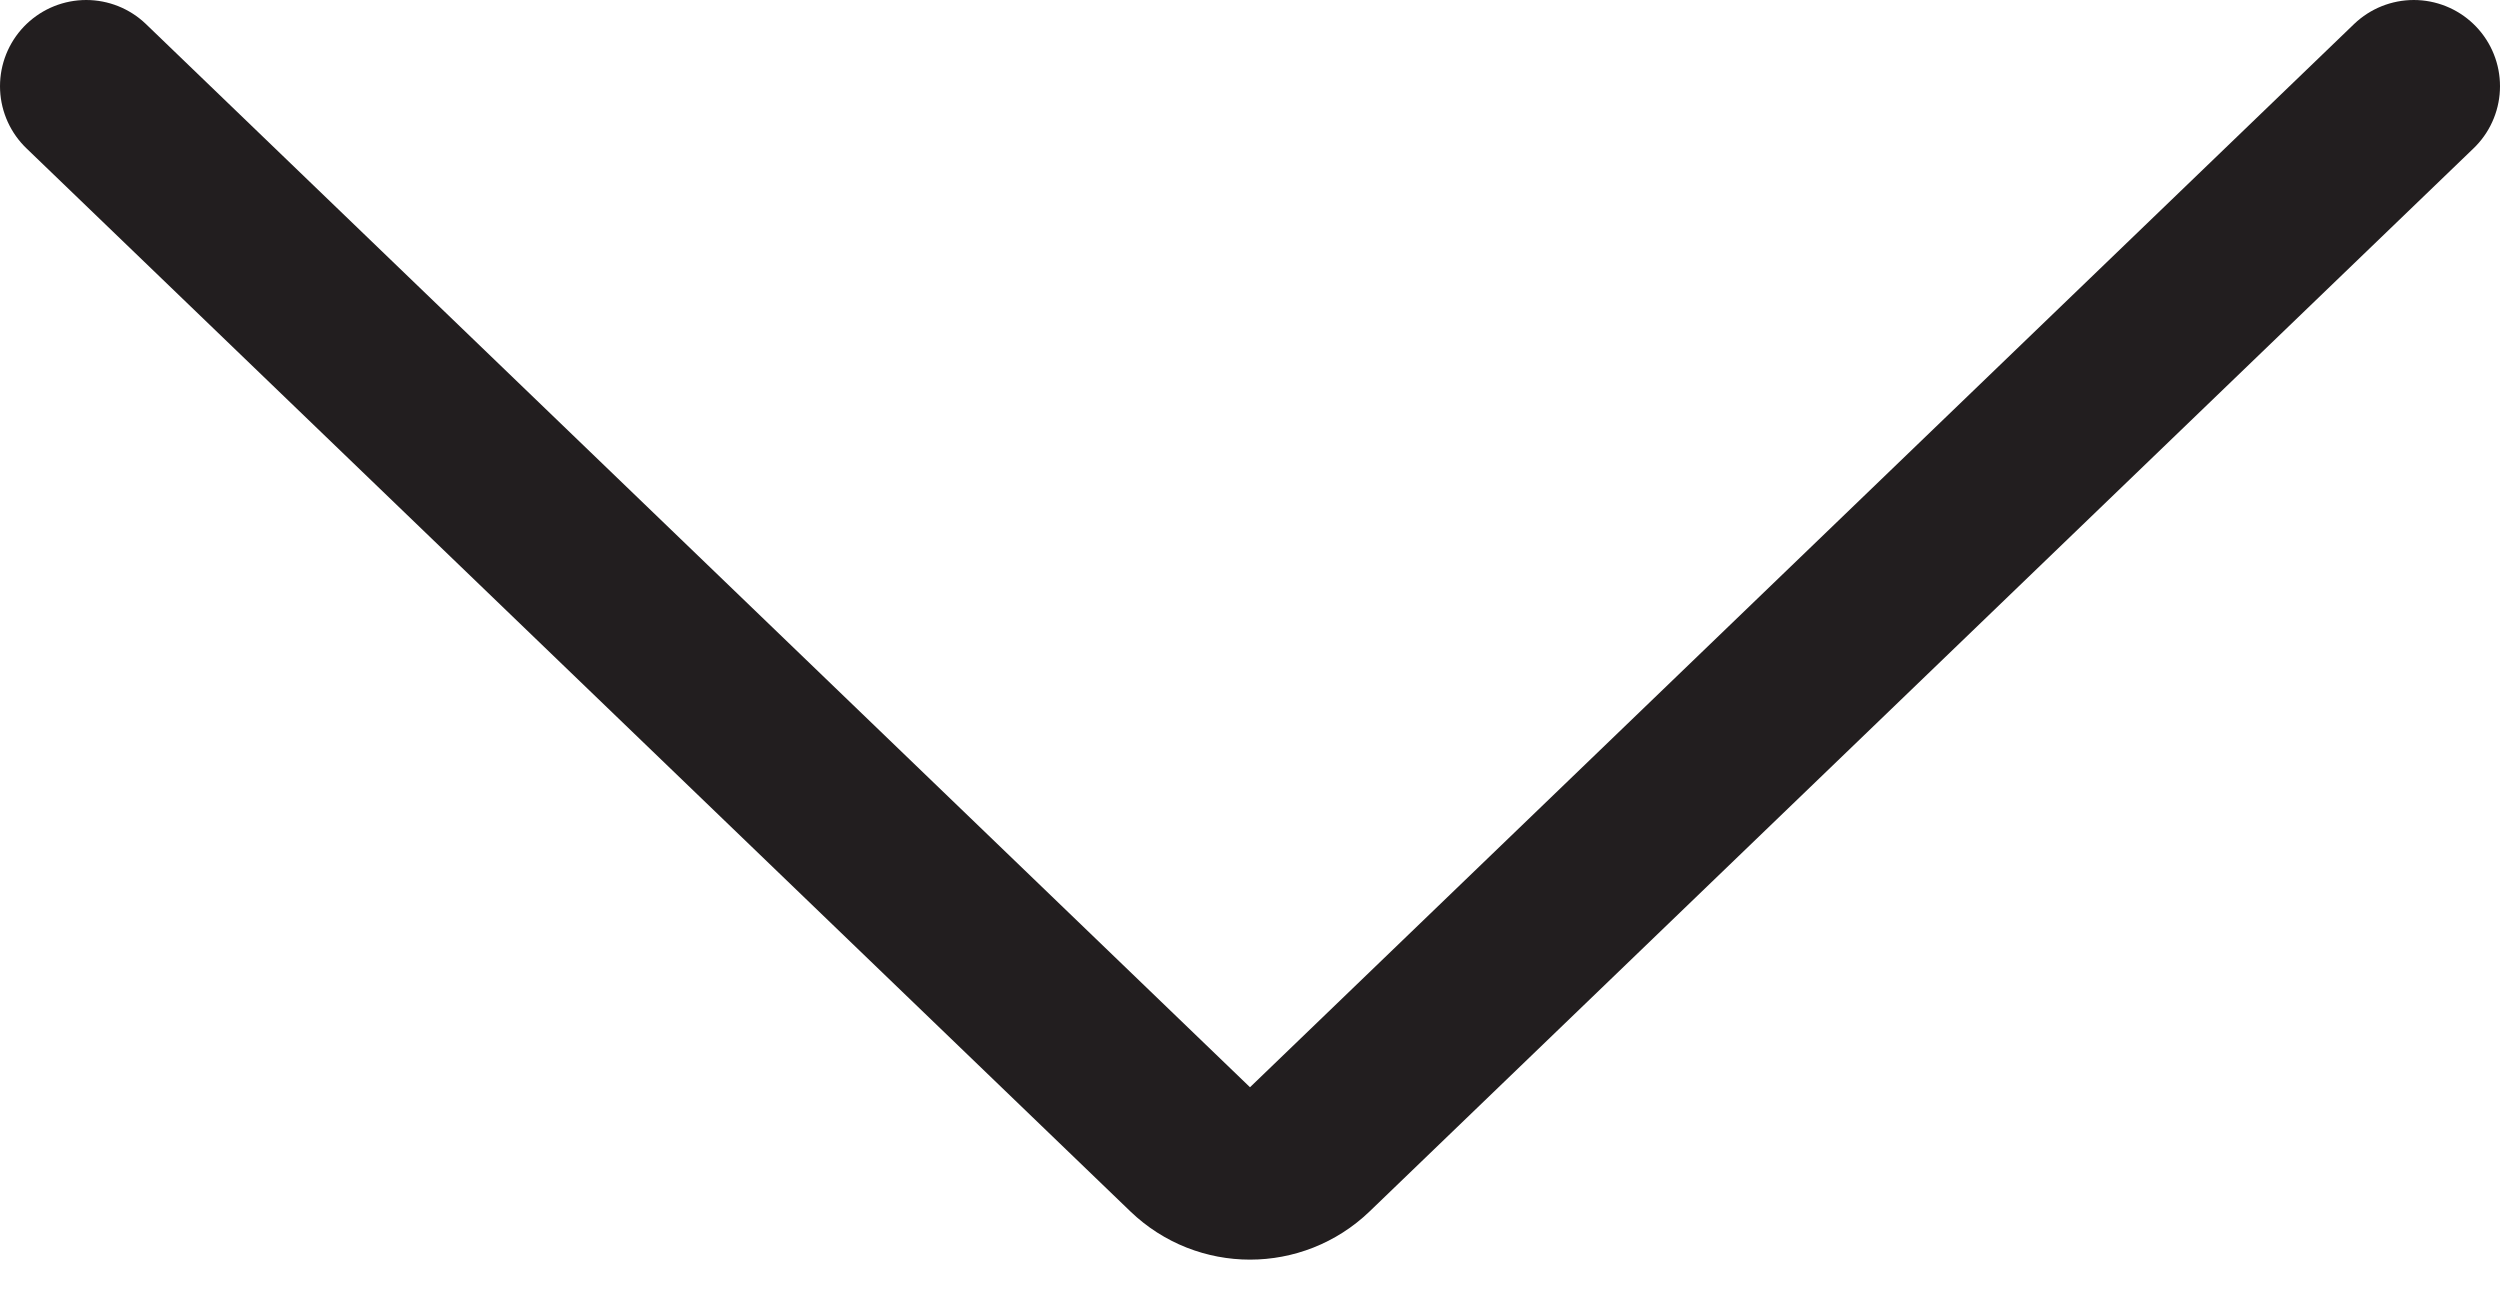
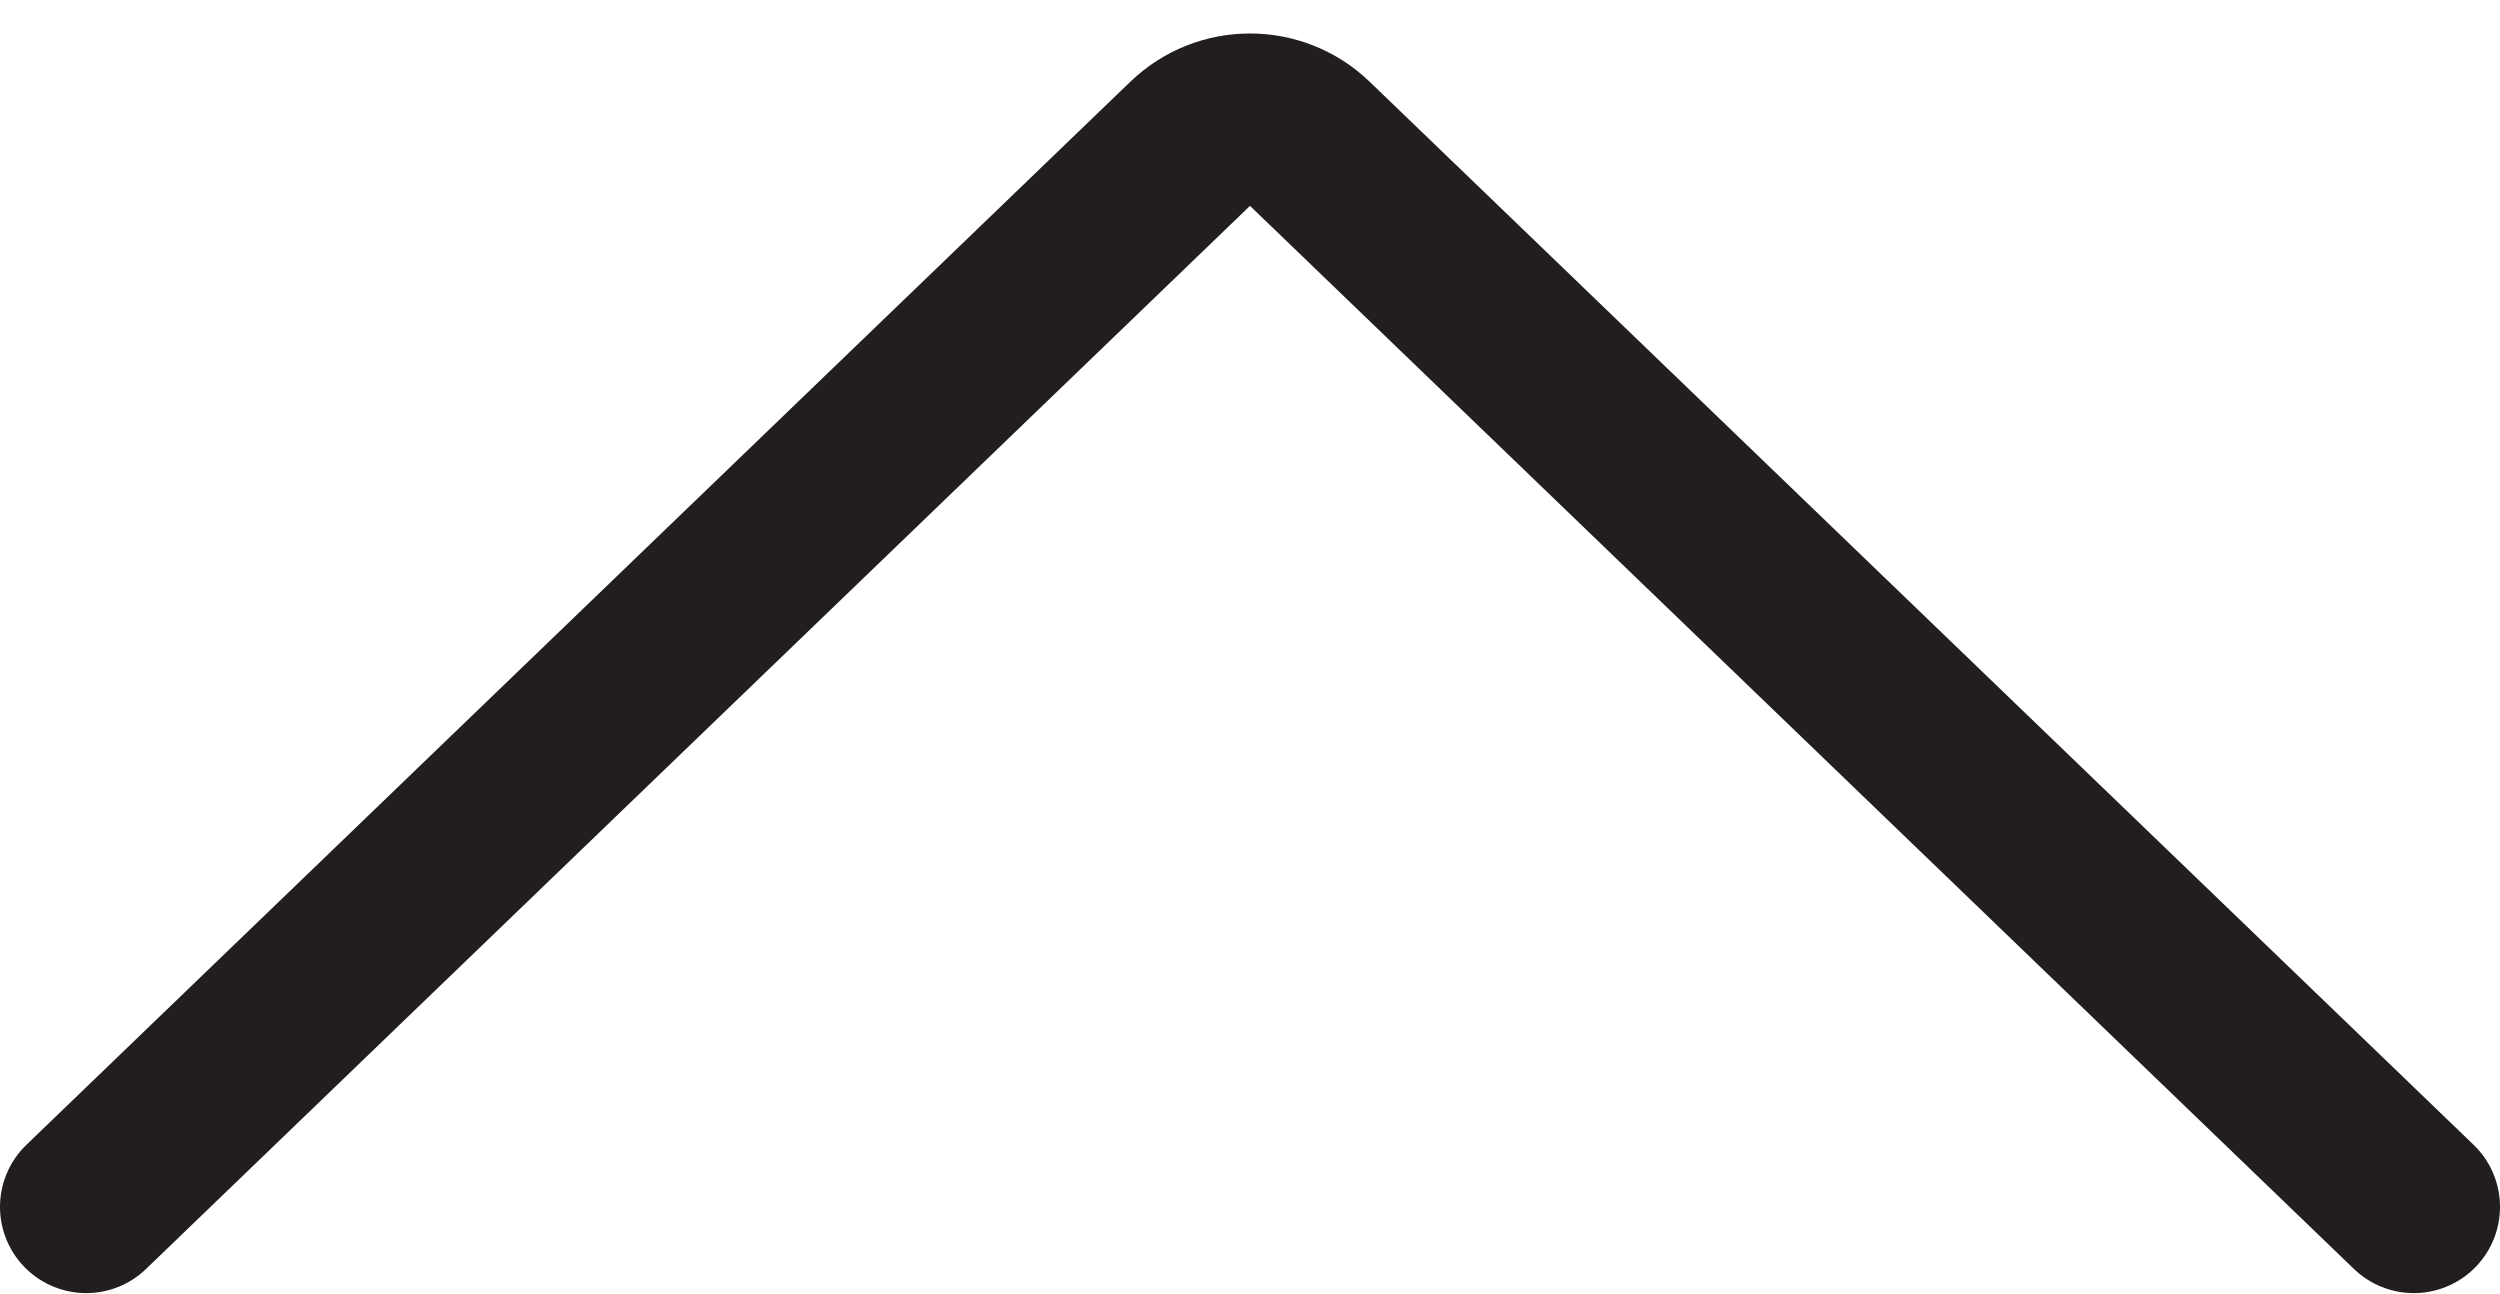
<svg xmlns="http://www.w3.org/2000/svg" width="29" height="15" viewBox="0 0 29 15" fill="none">
-   <path d="M28 1L15.194 13.332C14.806 13.705 14.194 13.705 13.806 13.332L1 1" stroke="#221E1F" stroke-width="2" stroke-linecap="round" />
+   <path d="M1 14L13.806 1.668C14.194 1.295 14.806 1.295 15.194 1.668L28 14" stroke="#221E1F" stroke-width="2" stroke-linecap="round" />
</svg>
